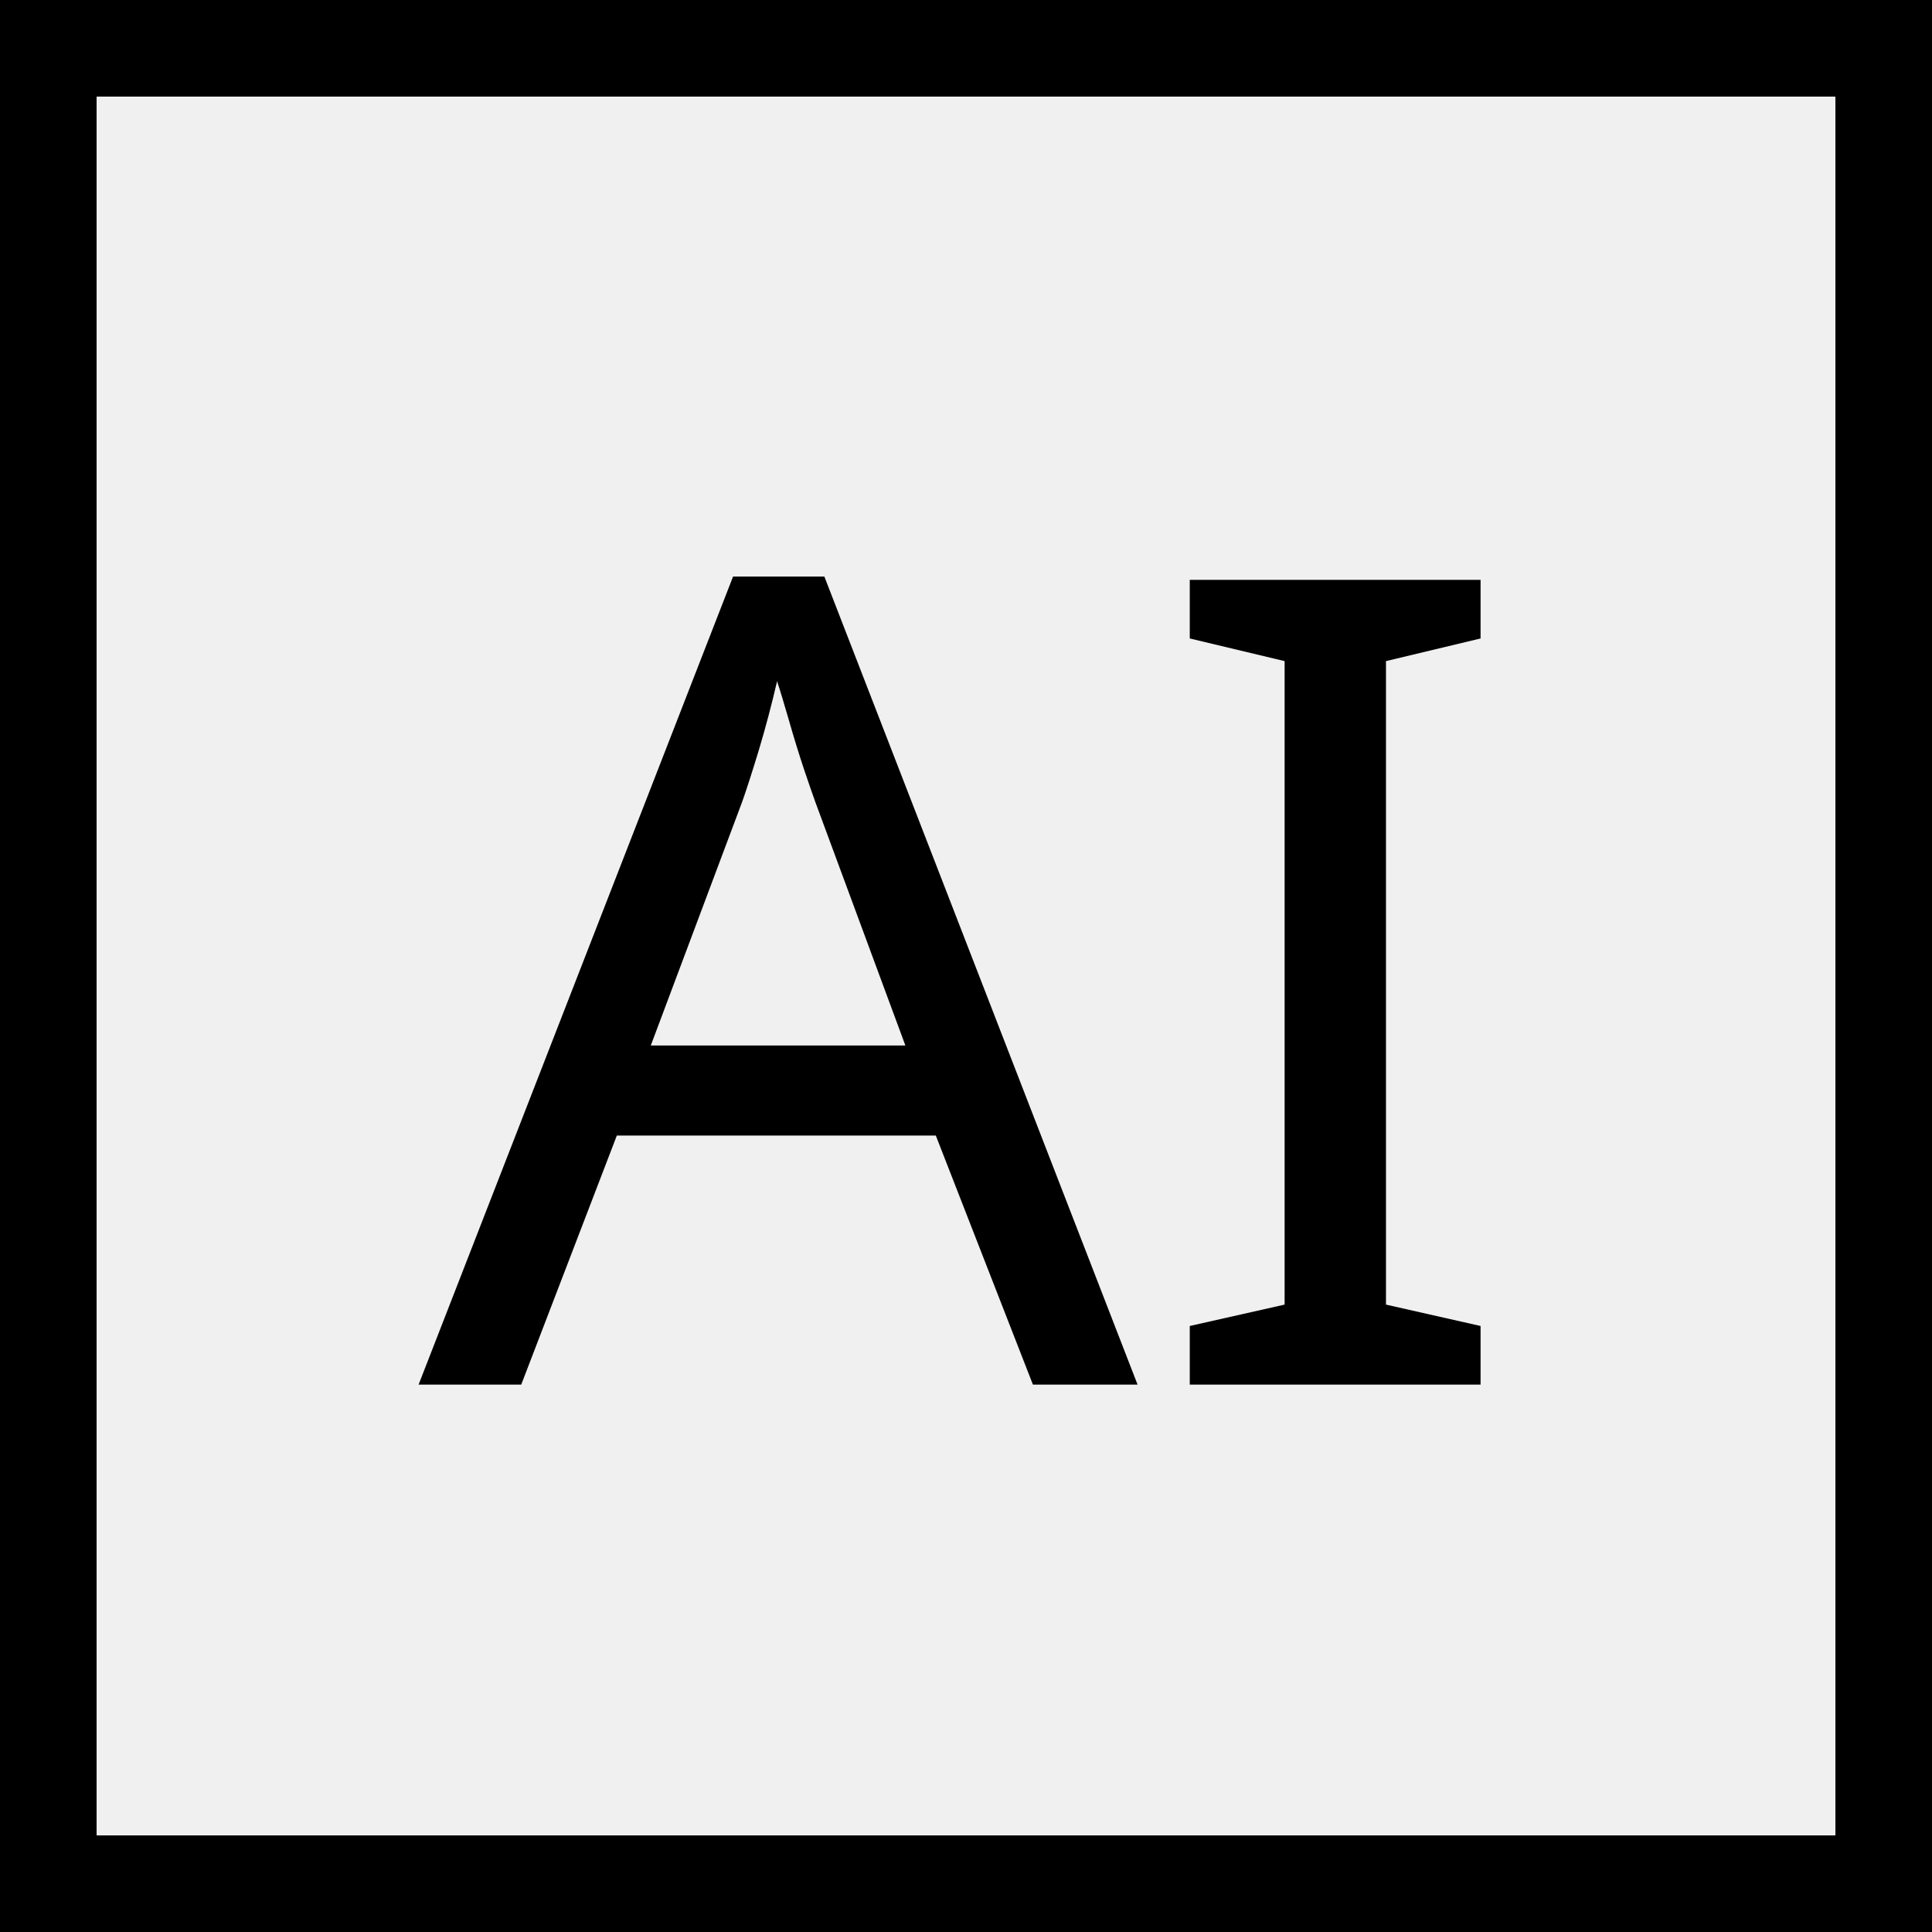
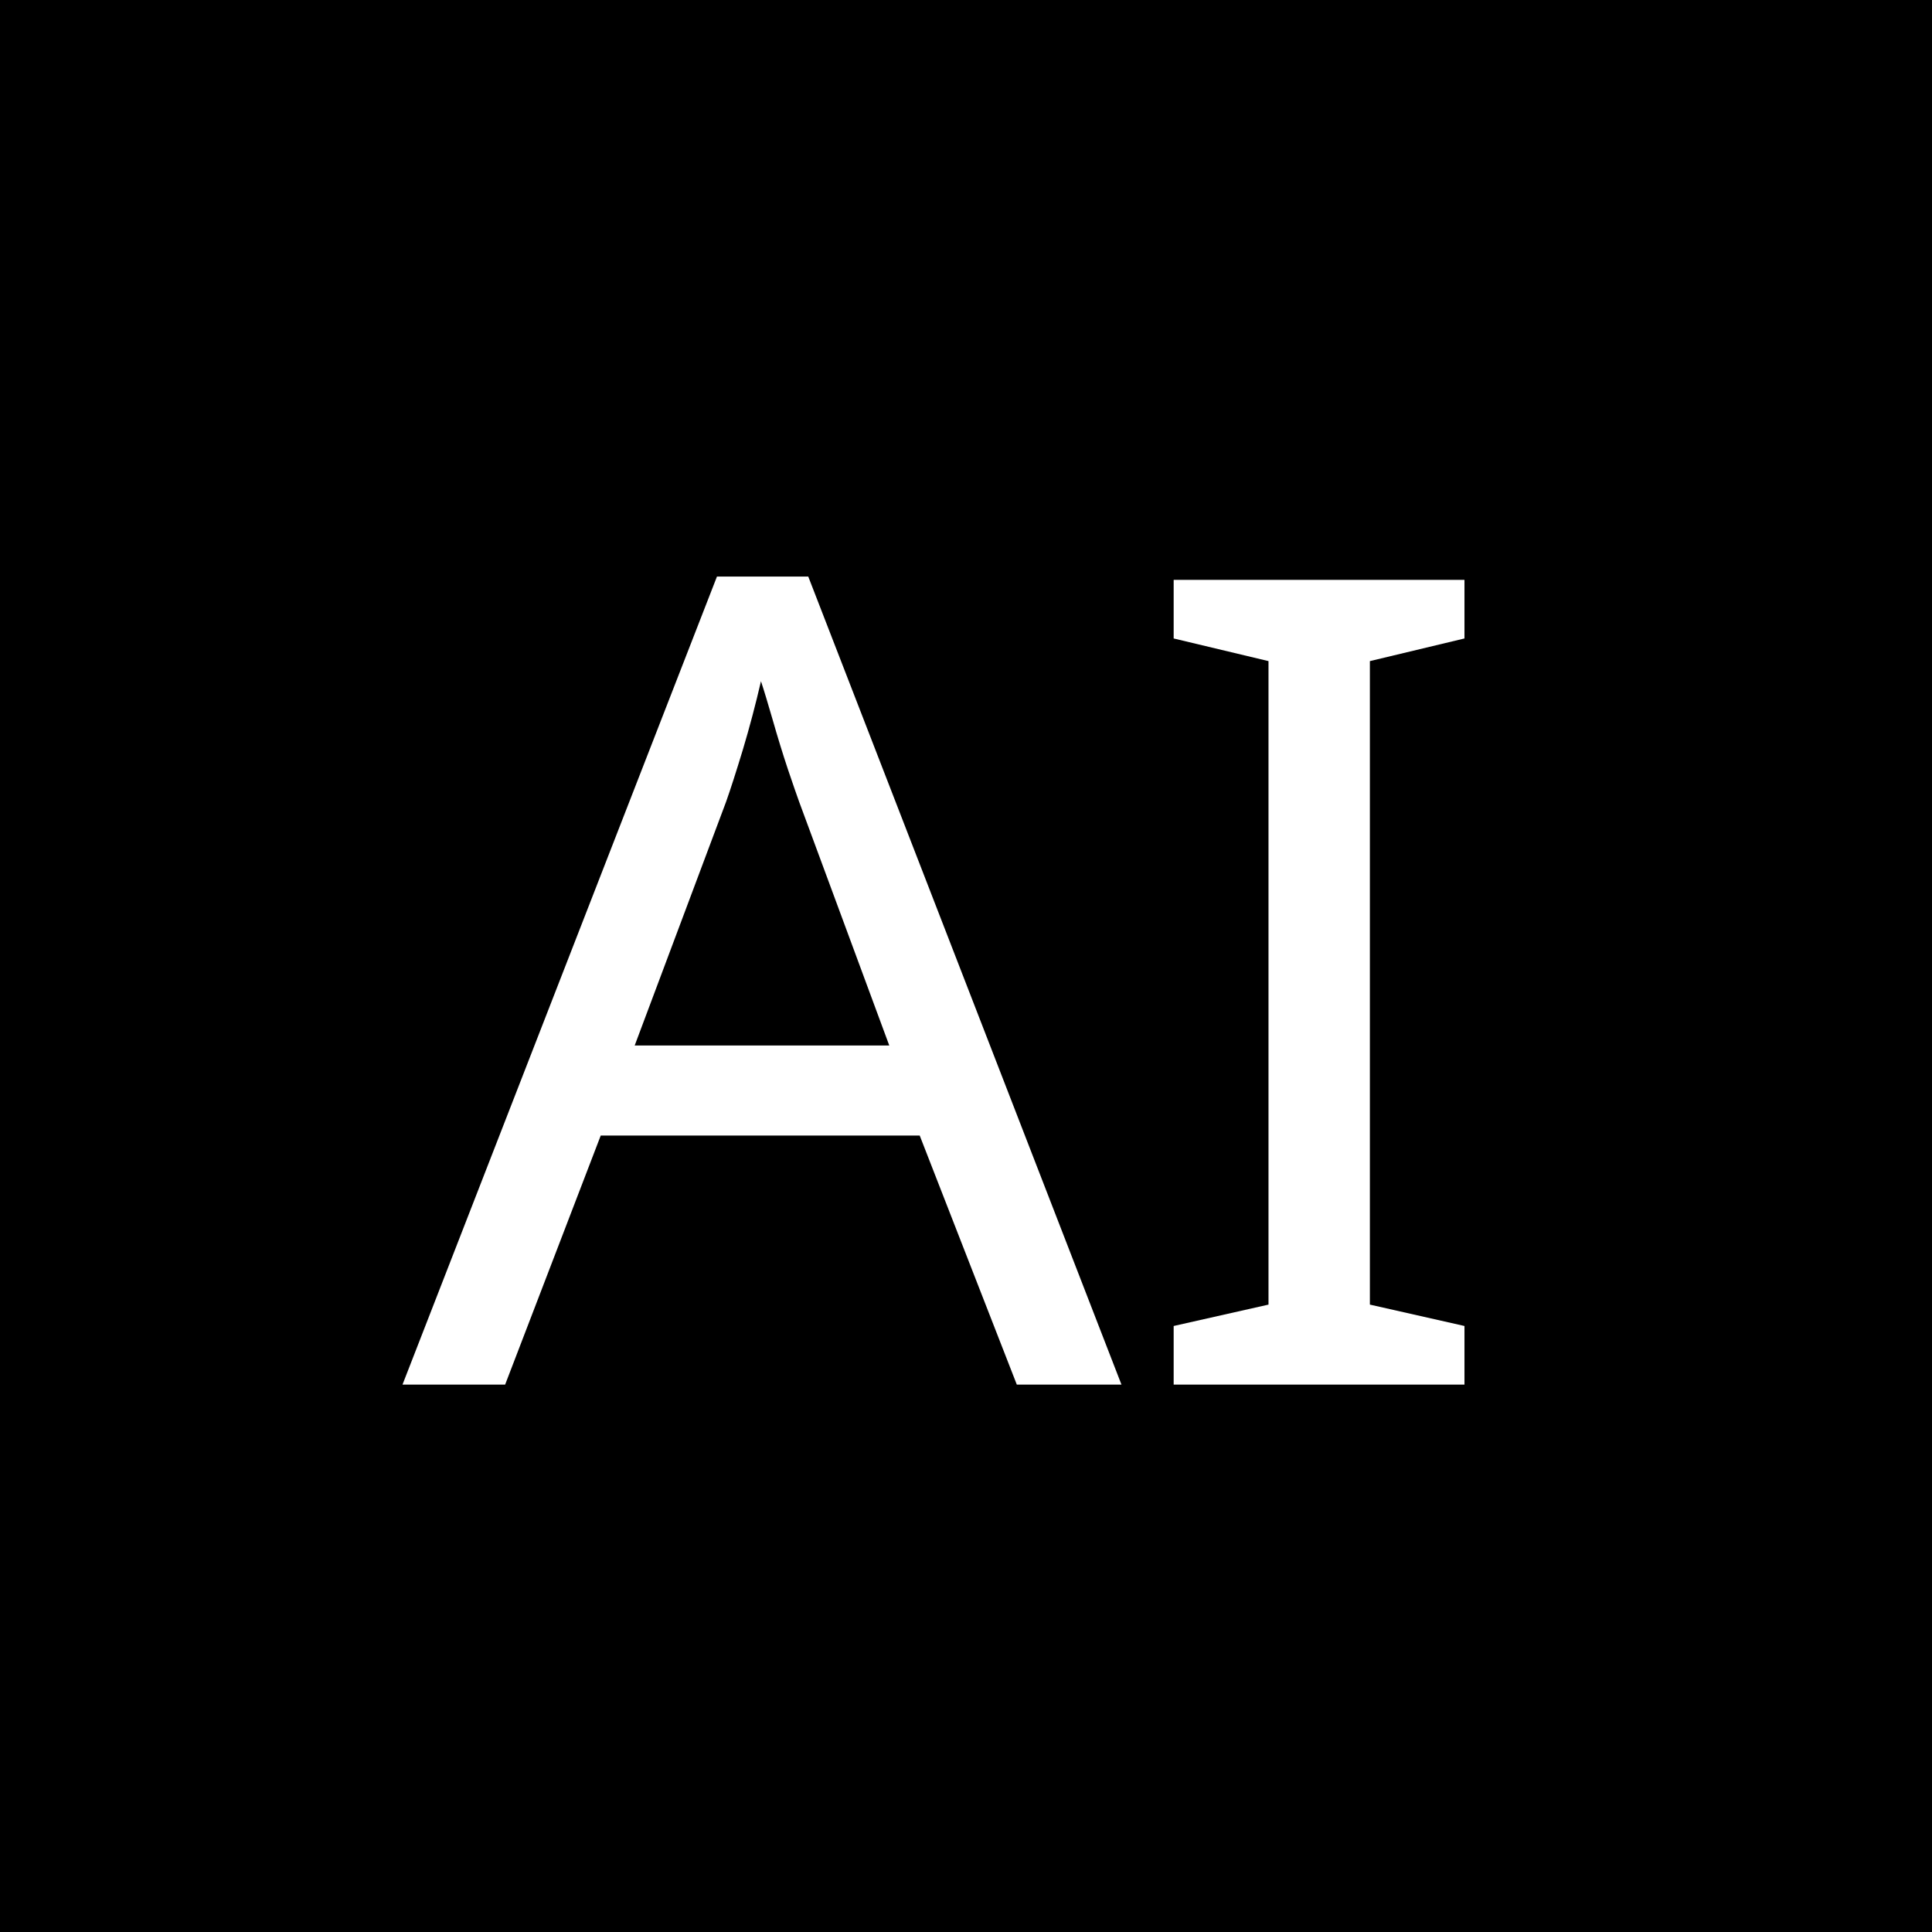
<svg xmlns="http://www.w3.org/2000/svg" width="120px" height="120px" viewBox="0 0 120 120" version="1.1">
  <defs />
-   <g id="Page-1" stroke="none" stroke-width="1" fill="none" fill-rule="evenodd">
-     <g id="Logo" transform="translate(-46, -83)">
-       <g id="Group" transform="translate(46, 83)">
-         <rect id="Rectangle" stroke="#000000" stroke-width="6" x="3" y="3" width="114" height="114" />
-         <text id="AI" font-family="PlayfairDisplay-Regular, Playfair Display" font-size="70" font-weight="normal" letter-spacing="1" fill="#000000">
-           <tspan x="26" y="86">A</tspan>
-           <tspan x="71.1" y="86">I</tspan>
-         </text>
-       </g>
+   <g id="Logo" stroke="none" stroke-width="1" fill="none" fill-rule="evenodd">
+     <g id="Group">
+       <rect id="Rectangle" fill="#000000" x="0" y="0" width="120" height="120" />
+       <text id="AI" font-family="PlayfairDisplay-Regular, Playfair Display" font-size="70" font-weight="normal" letter-spacing="1" fill="#FFFFFF">
+         <tspan x="25" y="86">A</tspan>
+         <tspan x="70.1" y="86">I</tspan>
+       </text>
    </g>
  </g>
</svg>
